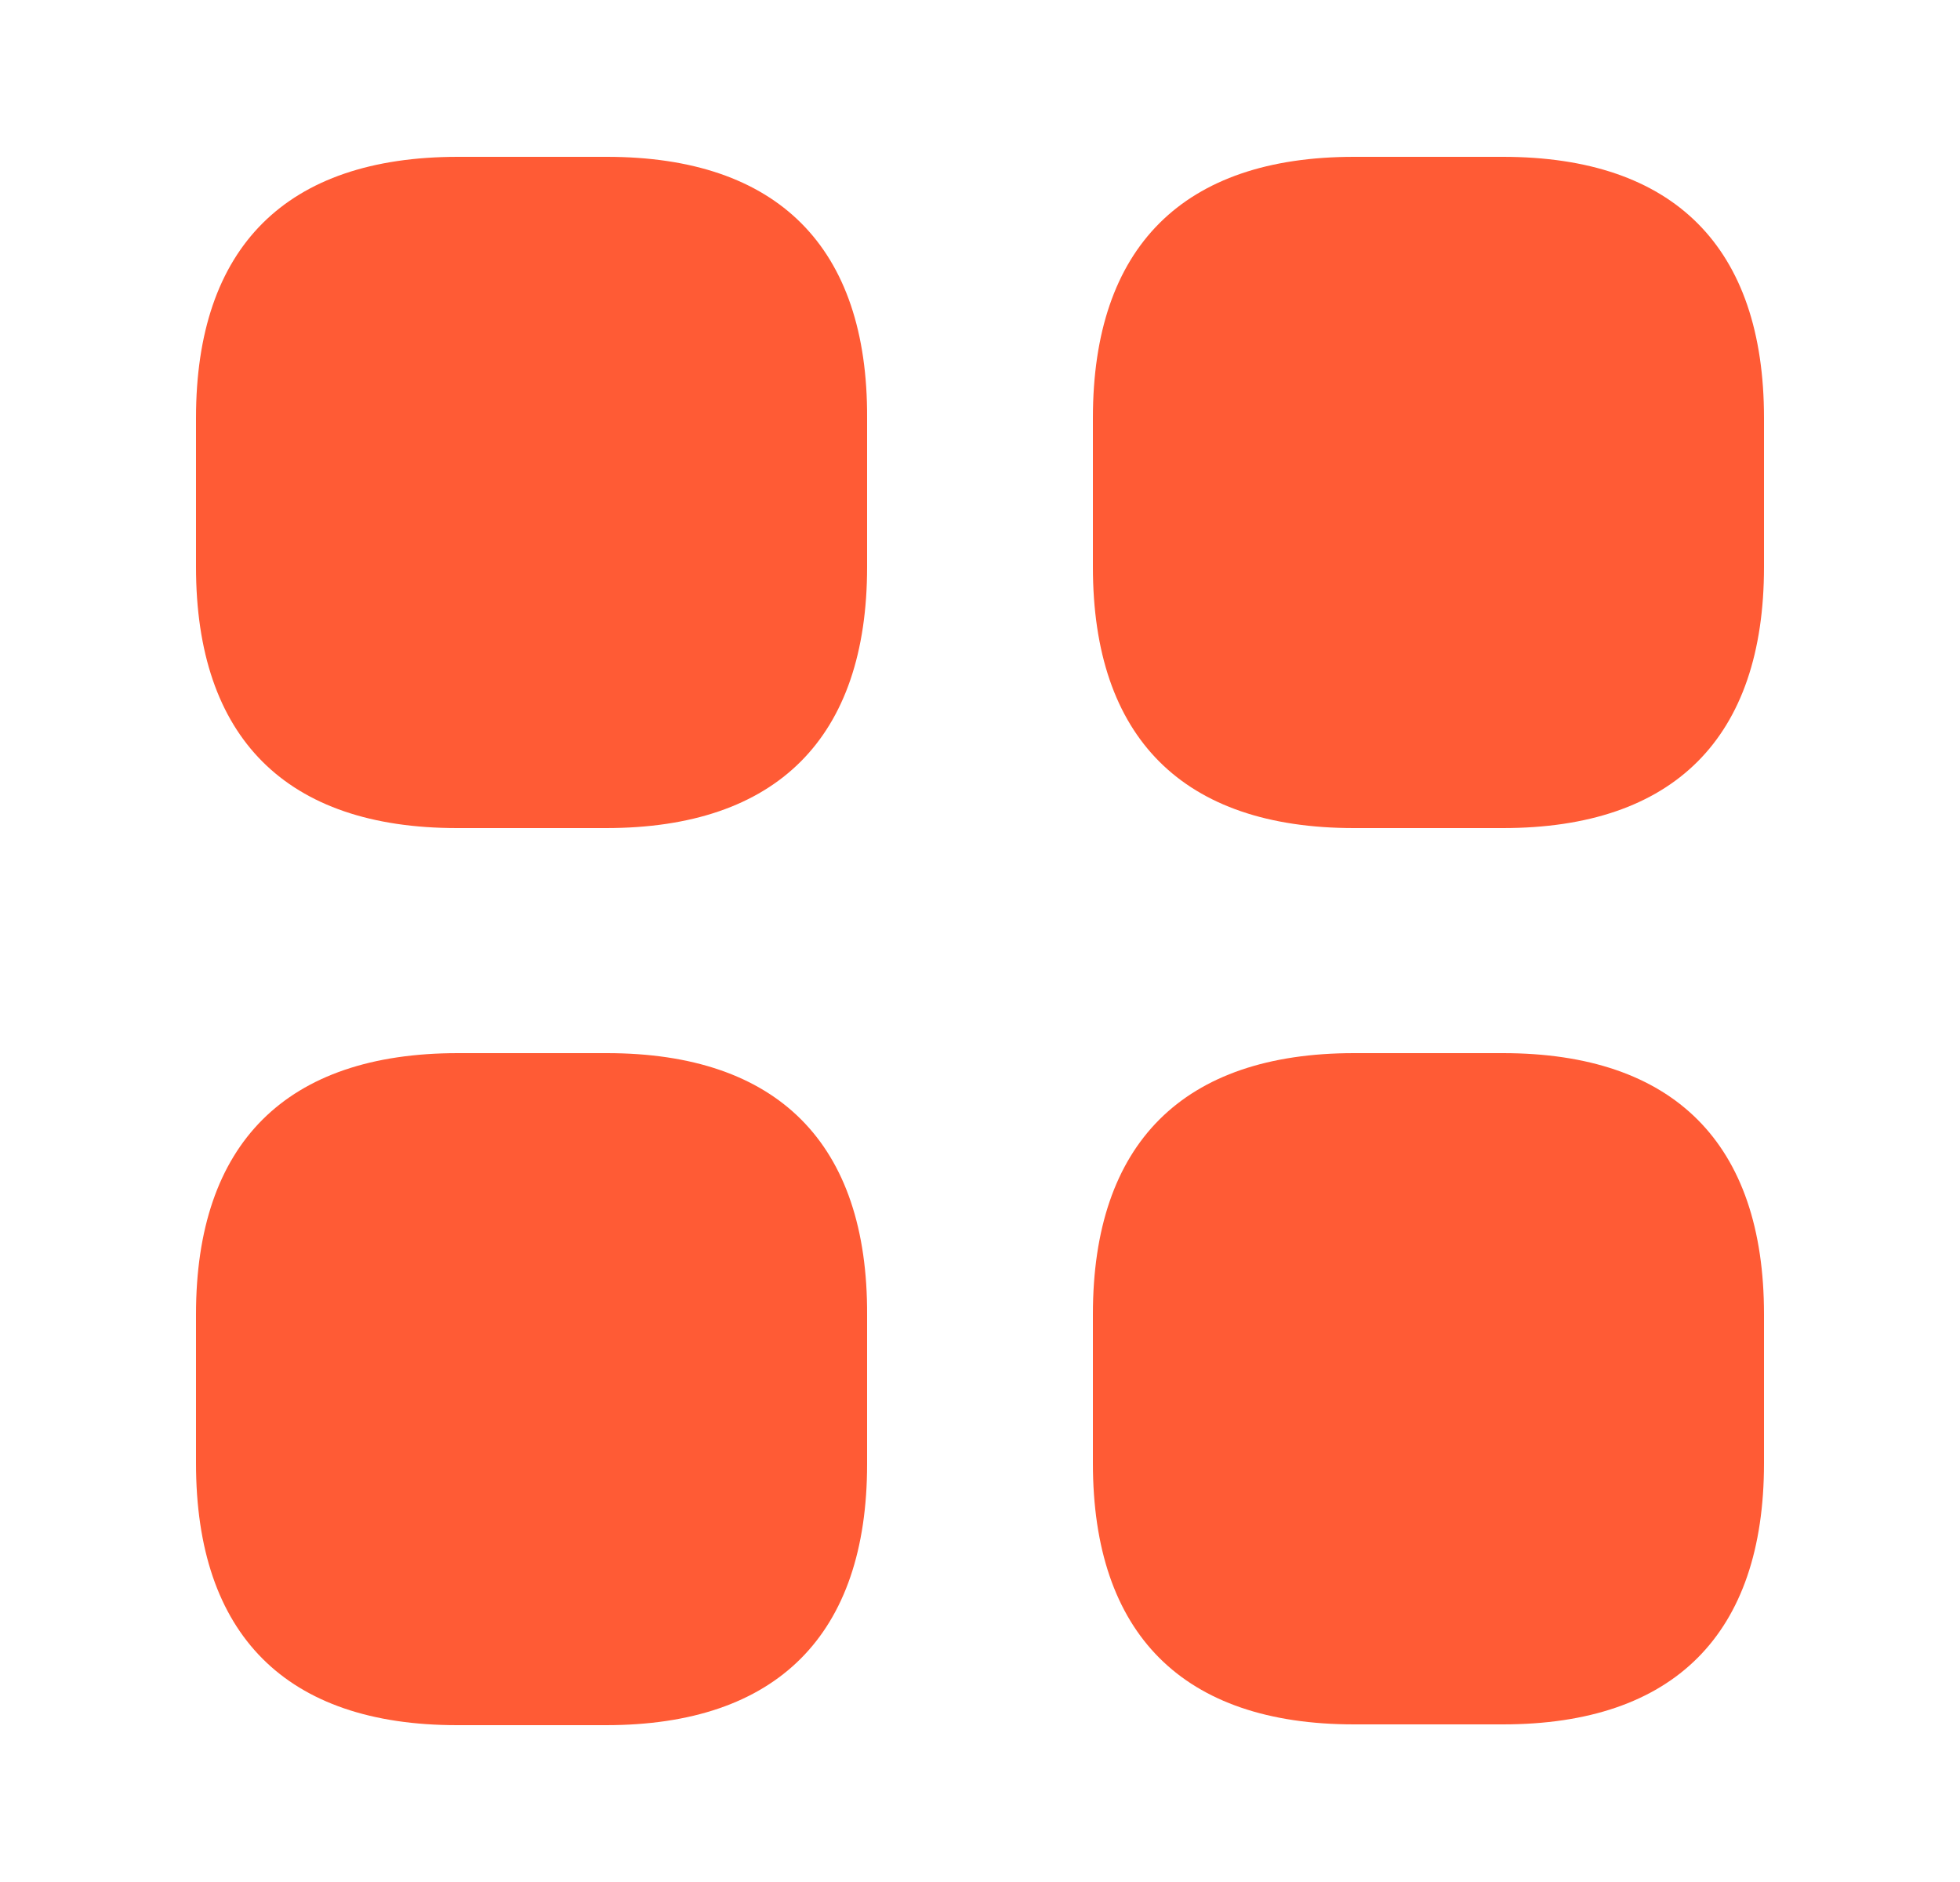
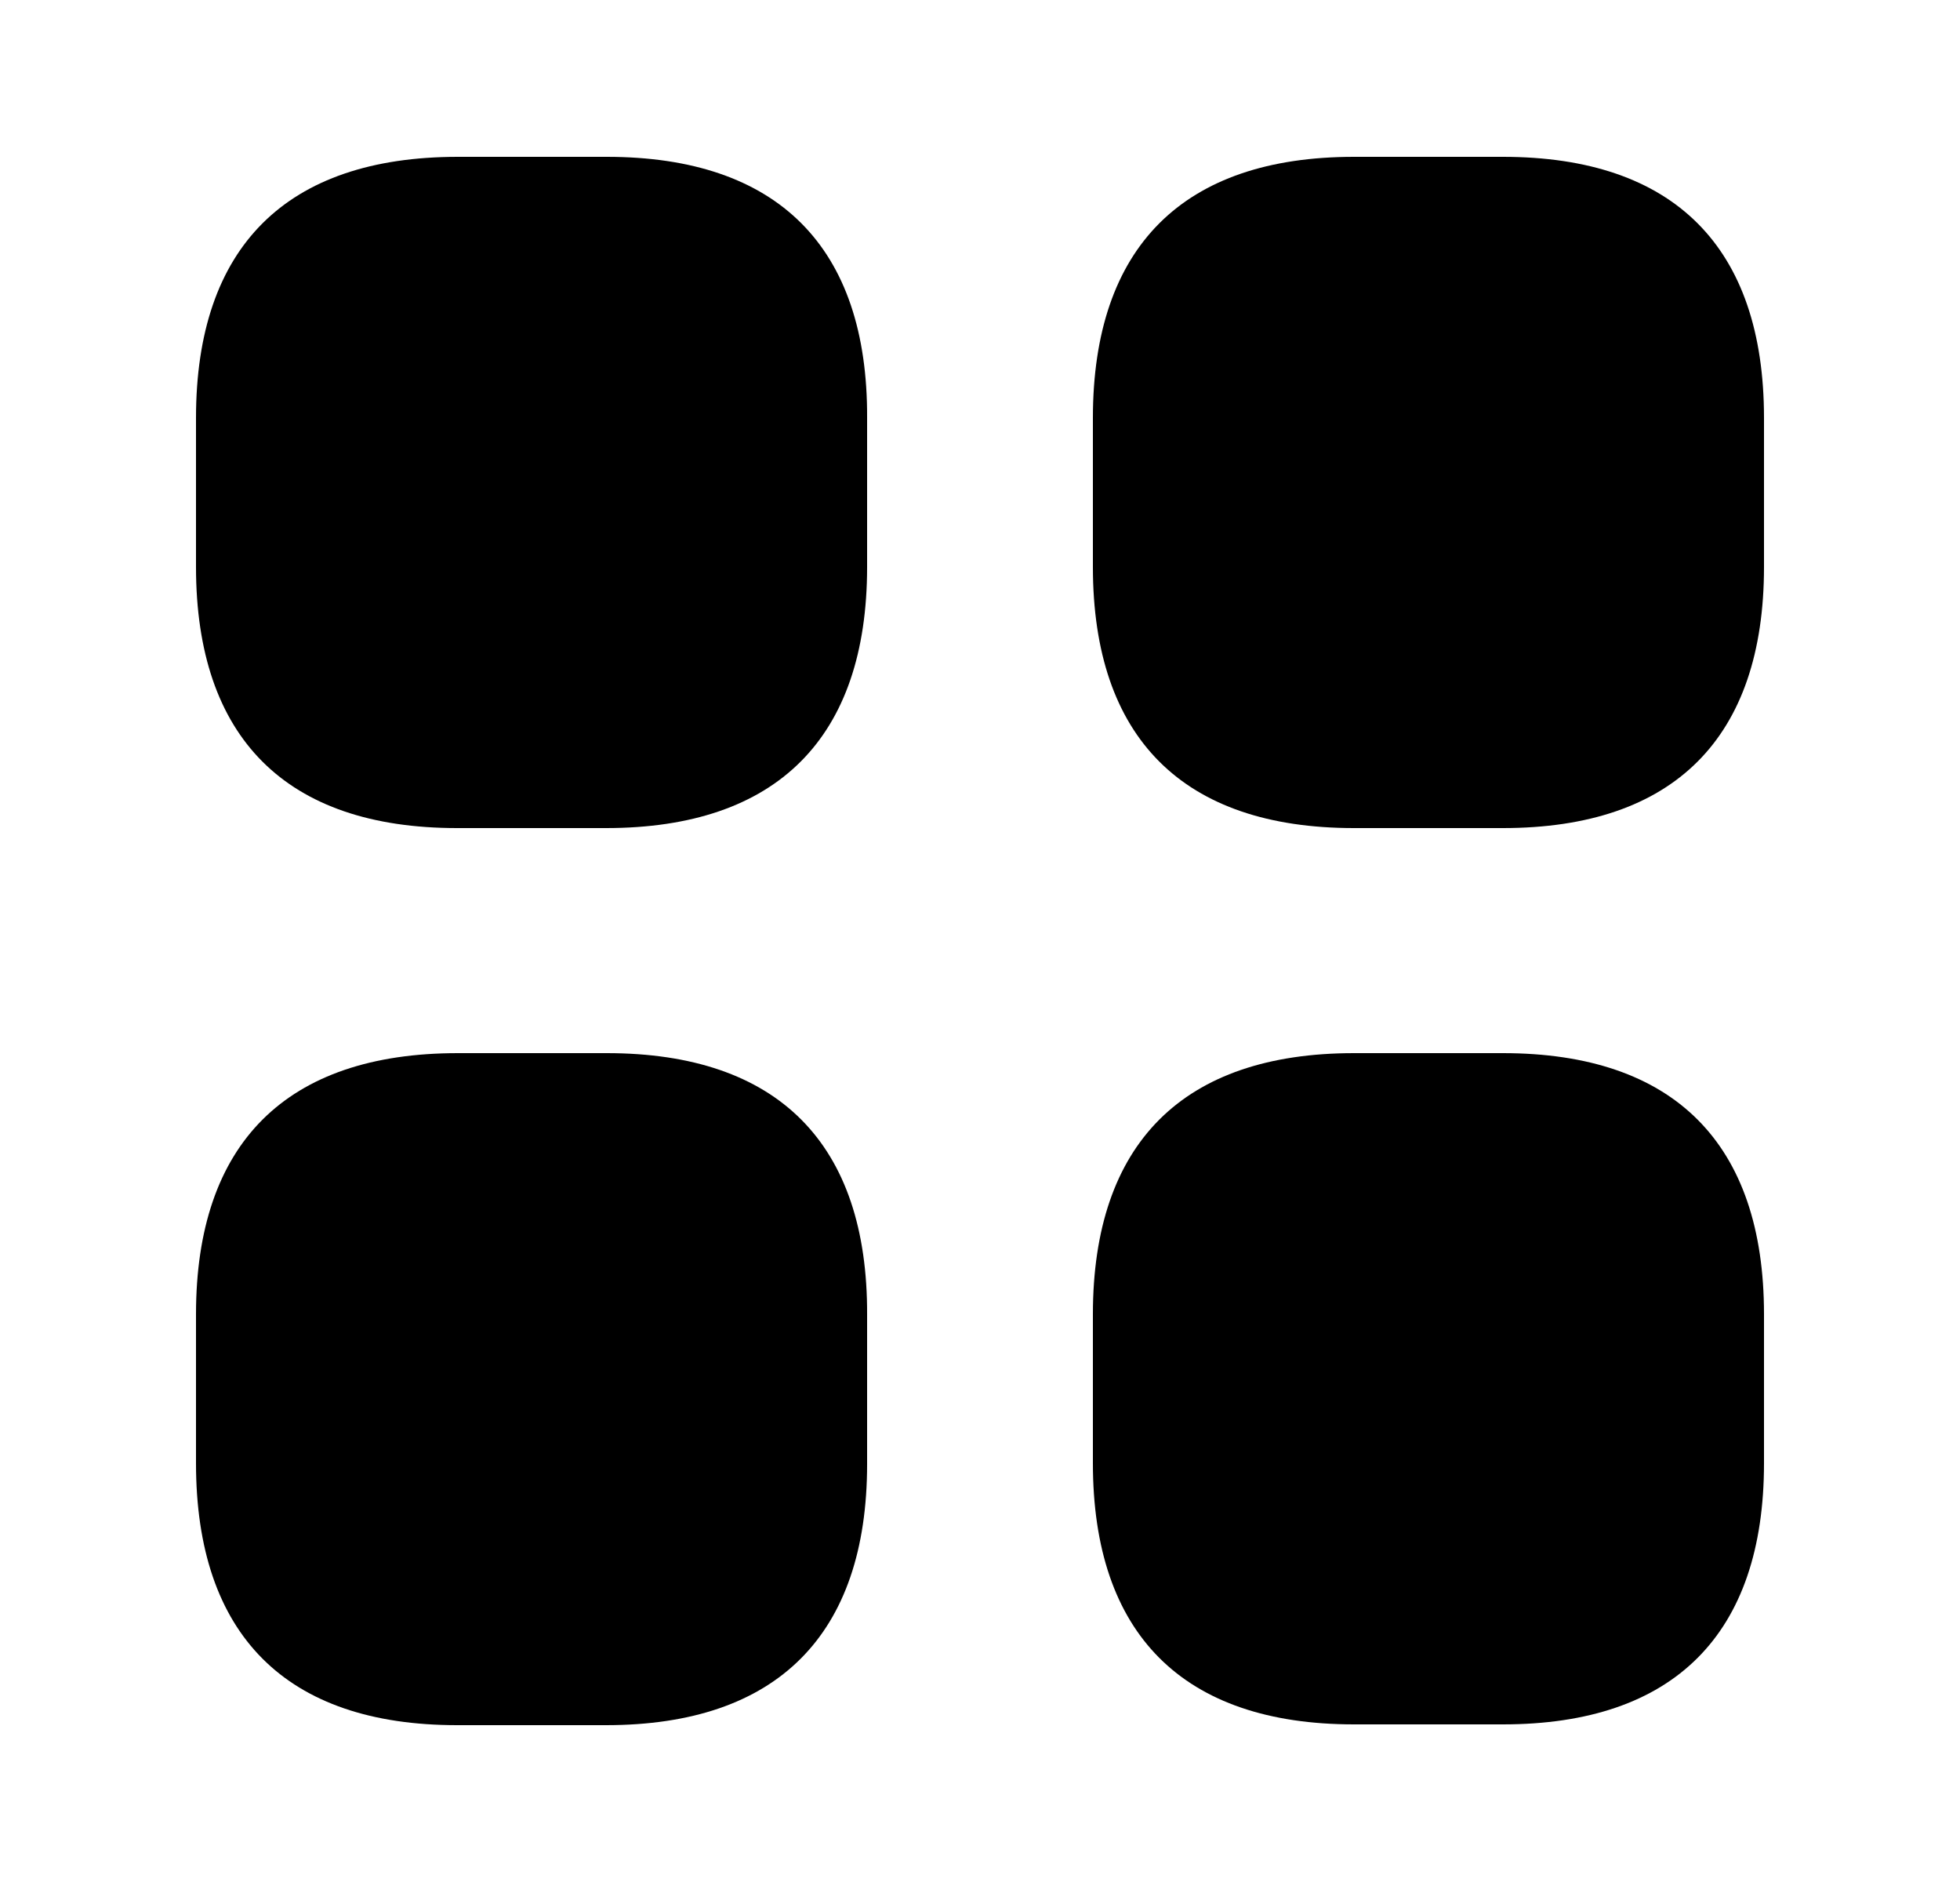
- <svg xmlns="http://www.w3.org/2000/svg" width="25" height="24" viewBox="0 0 25 24" fill="none">
-   <path d="M7.74 2H5.84C3.65 2 2.5 3.15 2.5 5.33V7.23C2.5 9.41 3.65 10.56 5.83 10.56H7.73C9.91 10.56 11.06 9.41 11.06 7.23V5.33C11.07 3.15 9.92 2 7.74 2Z" fill="#FF5B35" />
-   <path d="M19.17 2H17.27C15.09 2 13.94 3.15 13.94 5.33V7.23C13.94 9.41 15.09 10.56 17.27 10.56H19.17C21.35 10.56 22.5 9.41 22.5 7.23V5.33C22.5 3.15 21.35 2 19.17 2Z" fill="#FF5B35" />
-   <path d="M19.17 13.43H17.27C15.09 13.43 13.94 14.58 13.94 16.76V18.66C13.94 20.84 15.09 21.99 17.27 21.99H19.17C21.35 21.99 22.5 20.84 22.5 18.66V16.76C22.5 14.58 21.35 13.43 19.17 13.43Z" fill="#FF5B35" />
-   <path d="M7.74 13.43H5.84C3.65 13.43 2.5 14.58 2.5 16.76V18.66C2.5 20.85 3.65 22 5.83 22H7.73C9.91 22 11.06 20.85 11.06 18.67V16.77C11.07 14.58 9.92 13.43 7.74 13.43Z" fill="#FF5B35" />
+ <svg xmlns="http://www.w3.org/2000/svg" width="25" height="24" viewBox="0 0 25 24" fill="currentColor">
+   <path d="M7.74 2H5.84C3.65 2 2.5 3.15 2.5 5.33V7.23C2.5 9.41 3.65 10.56 5.83 10.56H7.73C9.91 10.56 11.06 9.41 11.06 7.23V5.33C11.07 3.15 9.92 2 7.74 2Z" />
+   <path d="M19.17 2H17.27C15.09 2 13.94 3.15 13.94 5.33V7.23C13.94 9.41 15.09 10.56 17.27 10.56H19.17C21.35 10.56 22.5 9.41 22.5 7.23V5.33C22.5 3.15 21.35 2 19.17 2Z" />
+   <path d="M19.17 13.43H17.27C15.09 13.43 13.94 14.58 13.94 16.76V18.66C13.94 20.84 15.09 21.99 17.27 21.99H19.17C21.35 21.99 22.5 20.84 22.5 18.66V16.76C22.5 14.58 21.35 13.43 19.17 13.43Z" />
+   <path d="M7.74 13.43H5.84C3.65 13.43 2.5 14.58 2.5 16.76V18.66C2.5 20.85 3.65 22 5.83 22H7.73C9.91 22 11.06 20.85 11.06 18.67V16.77C11.07 14.58 9.92 13.43 7.74 13.43Z" />
</svg>
